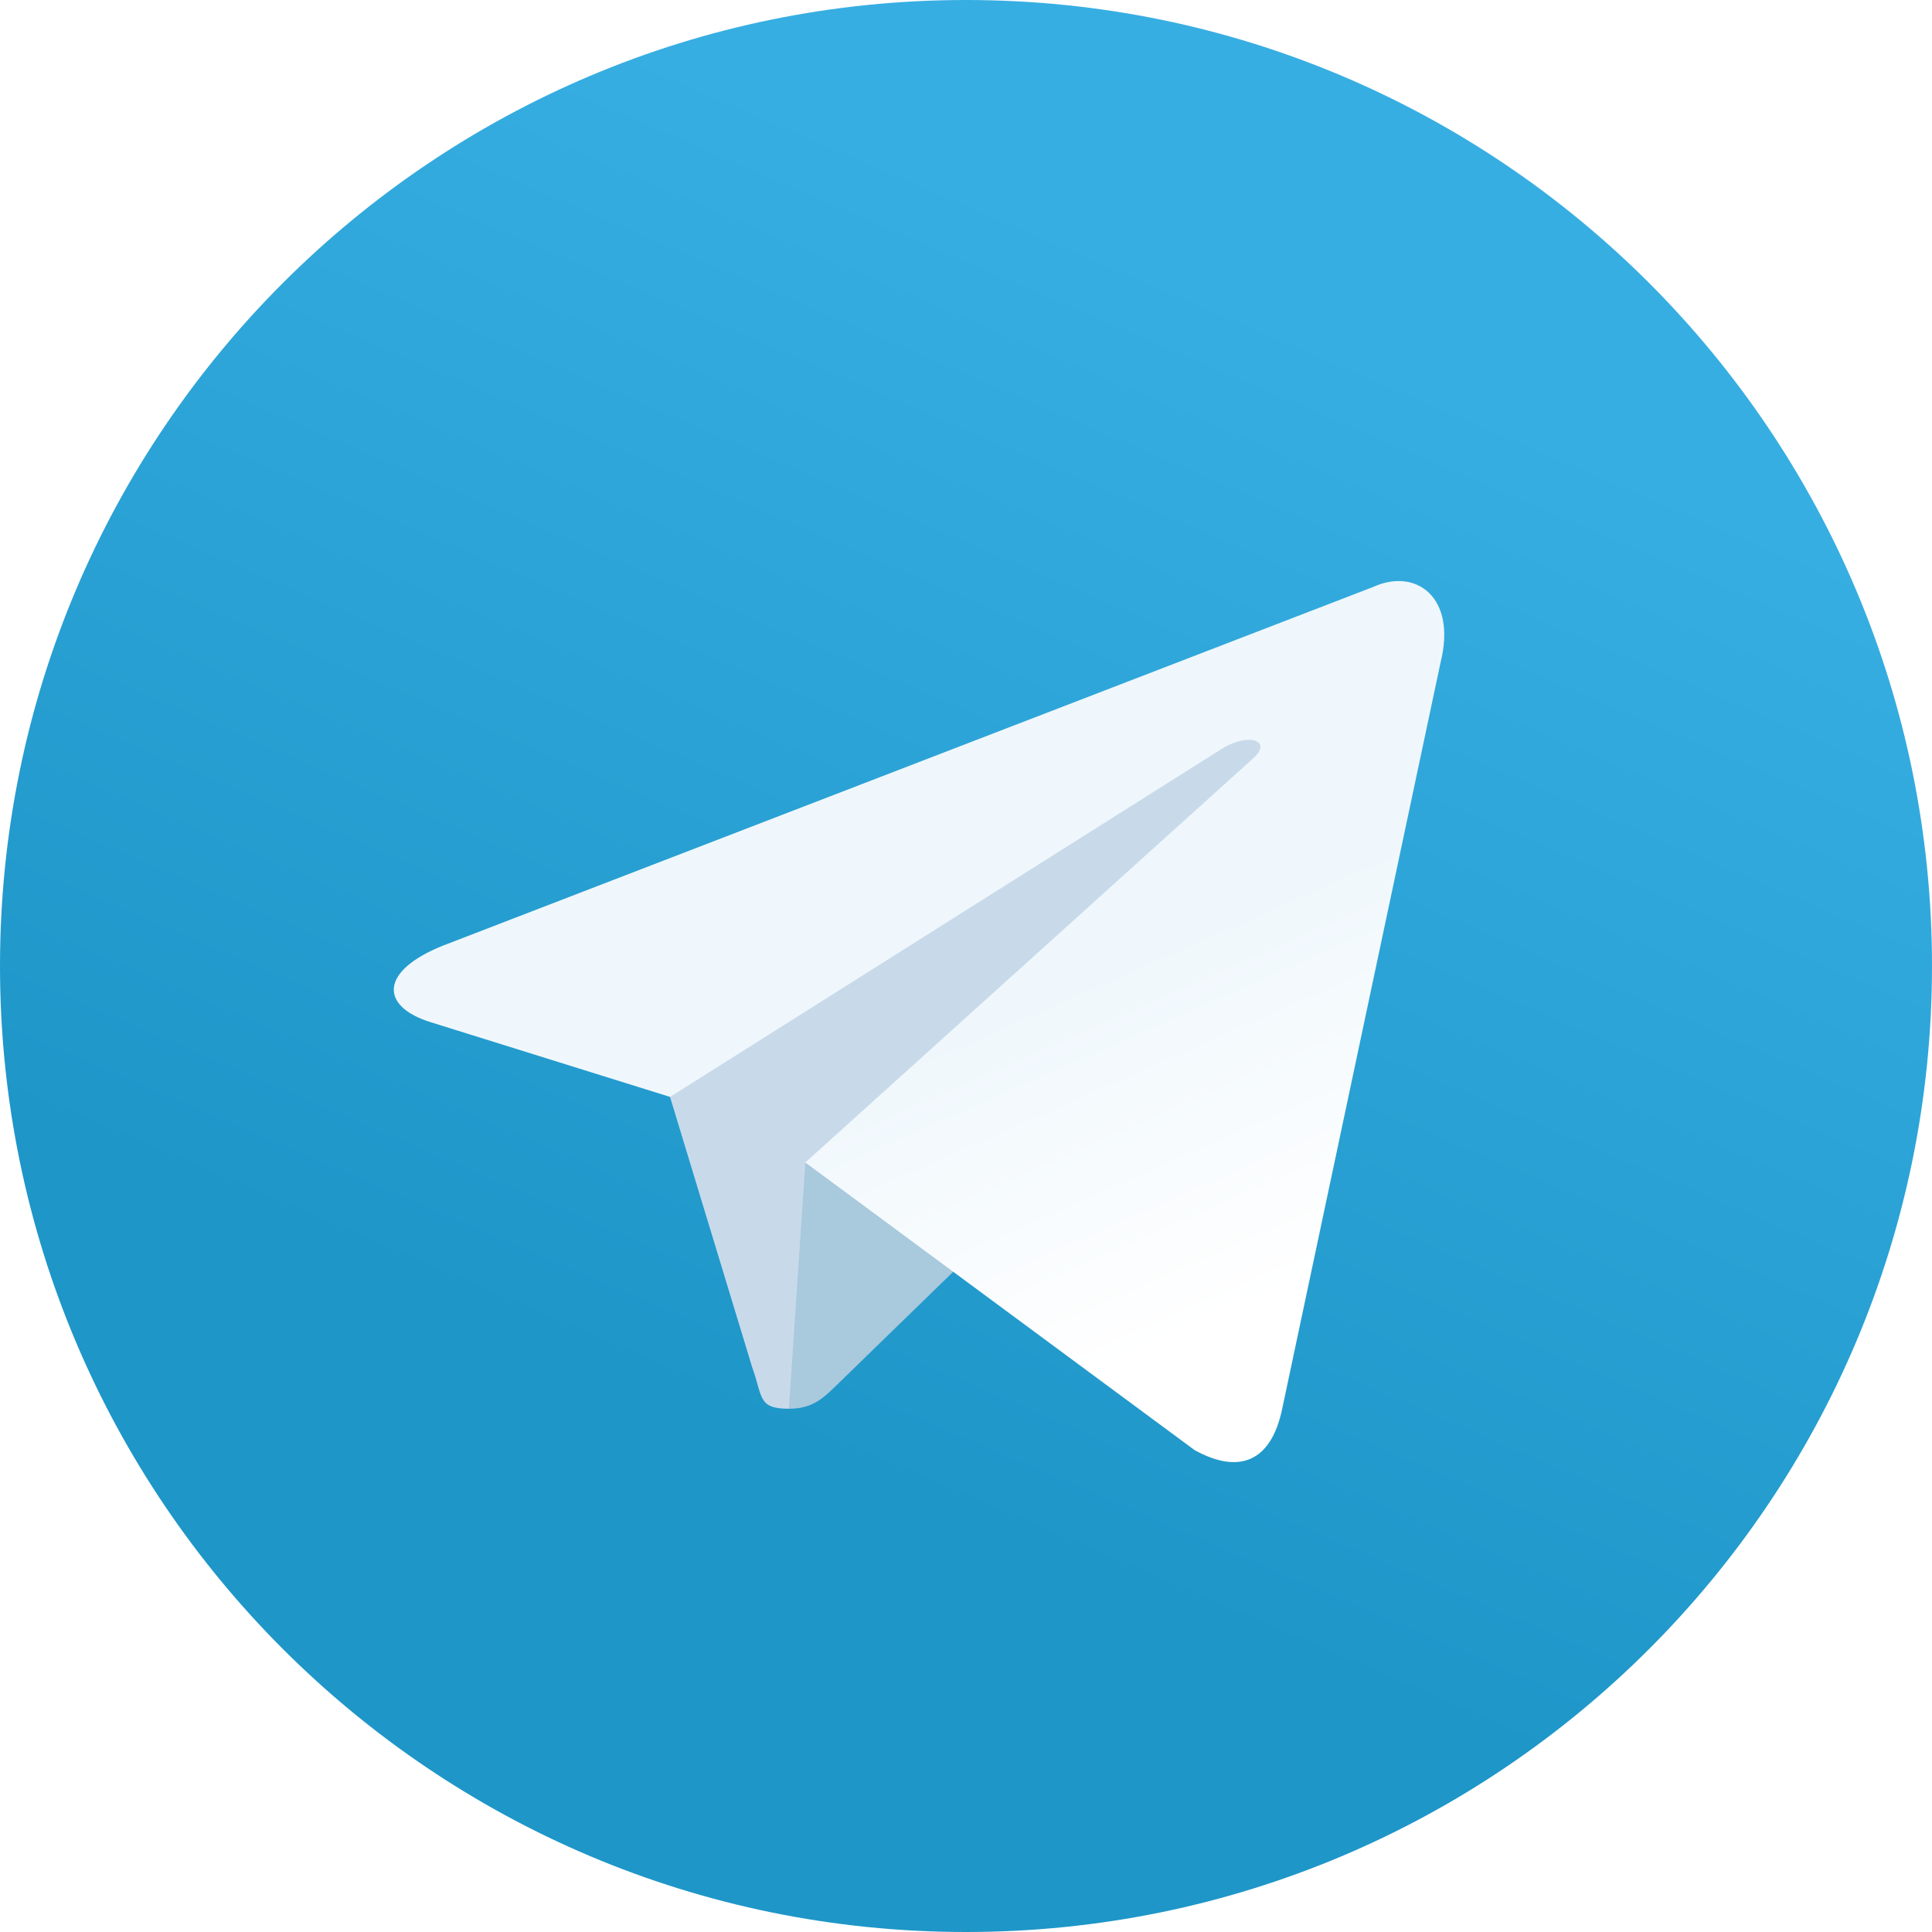
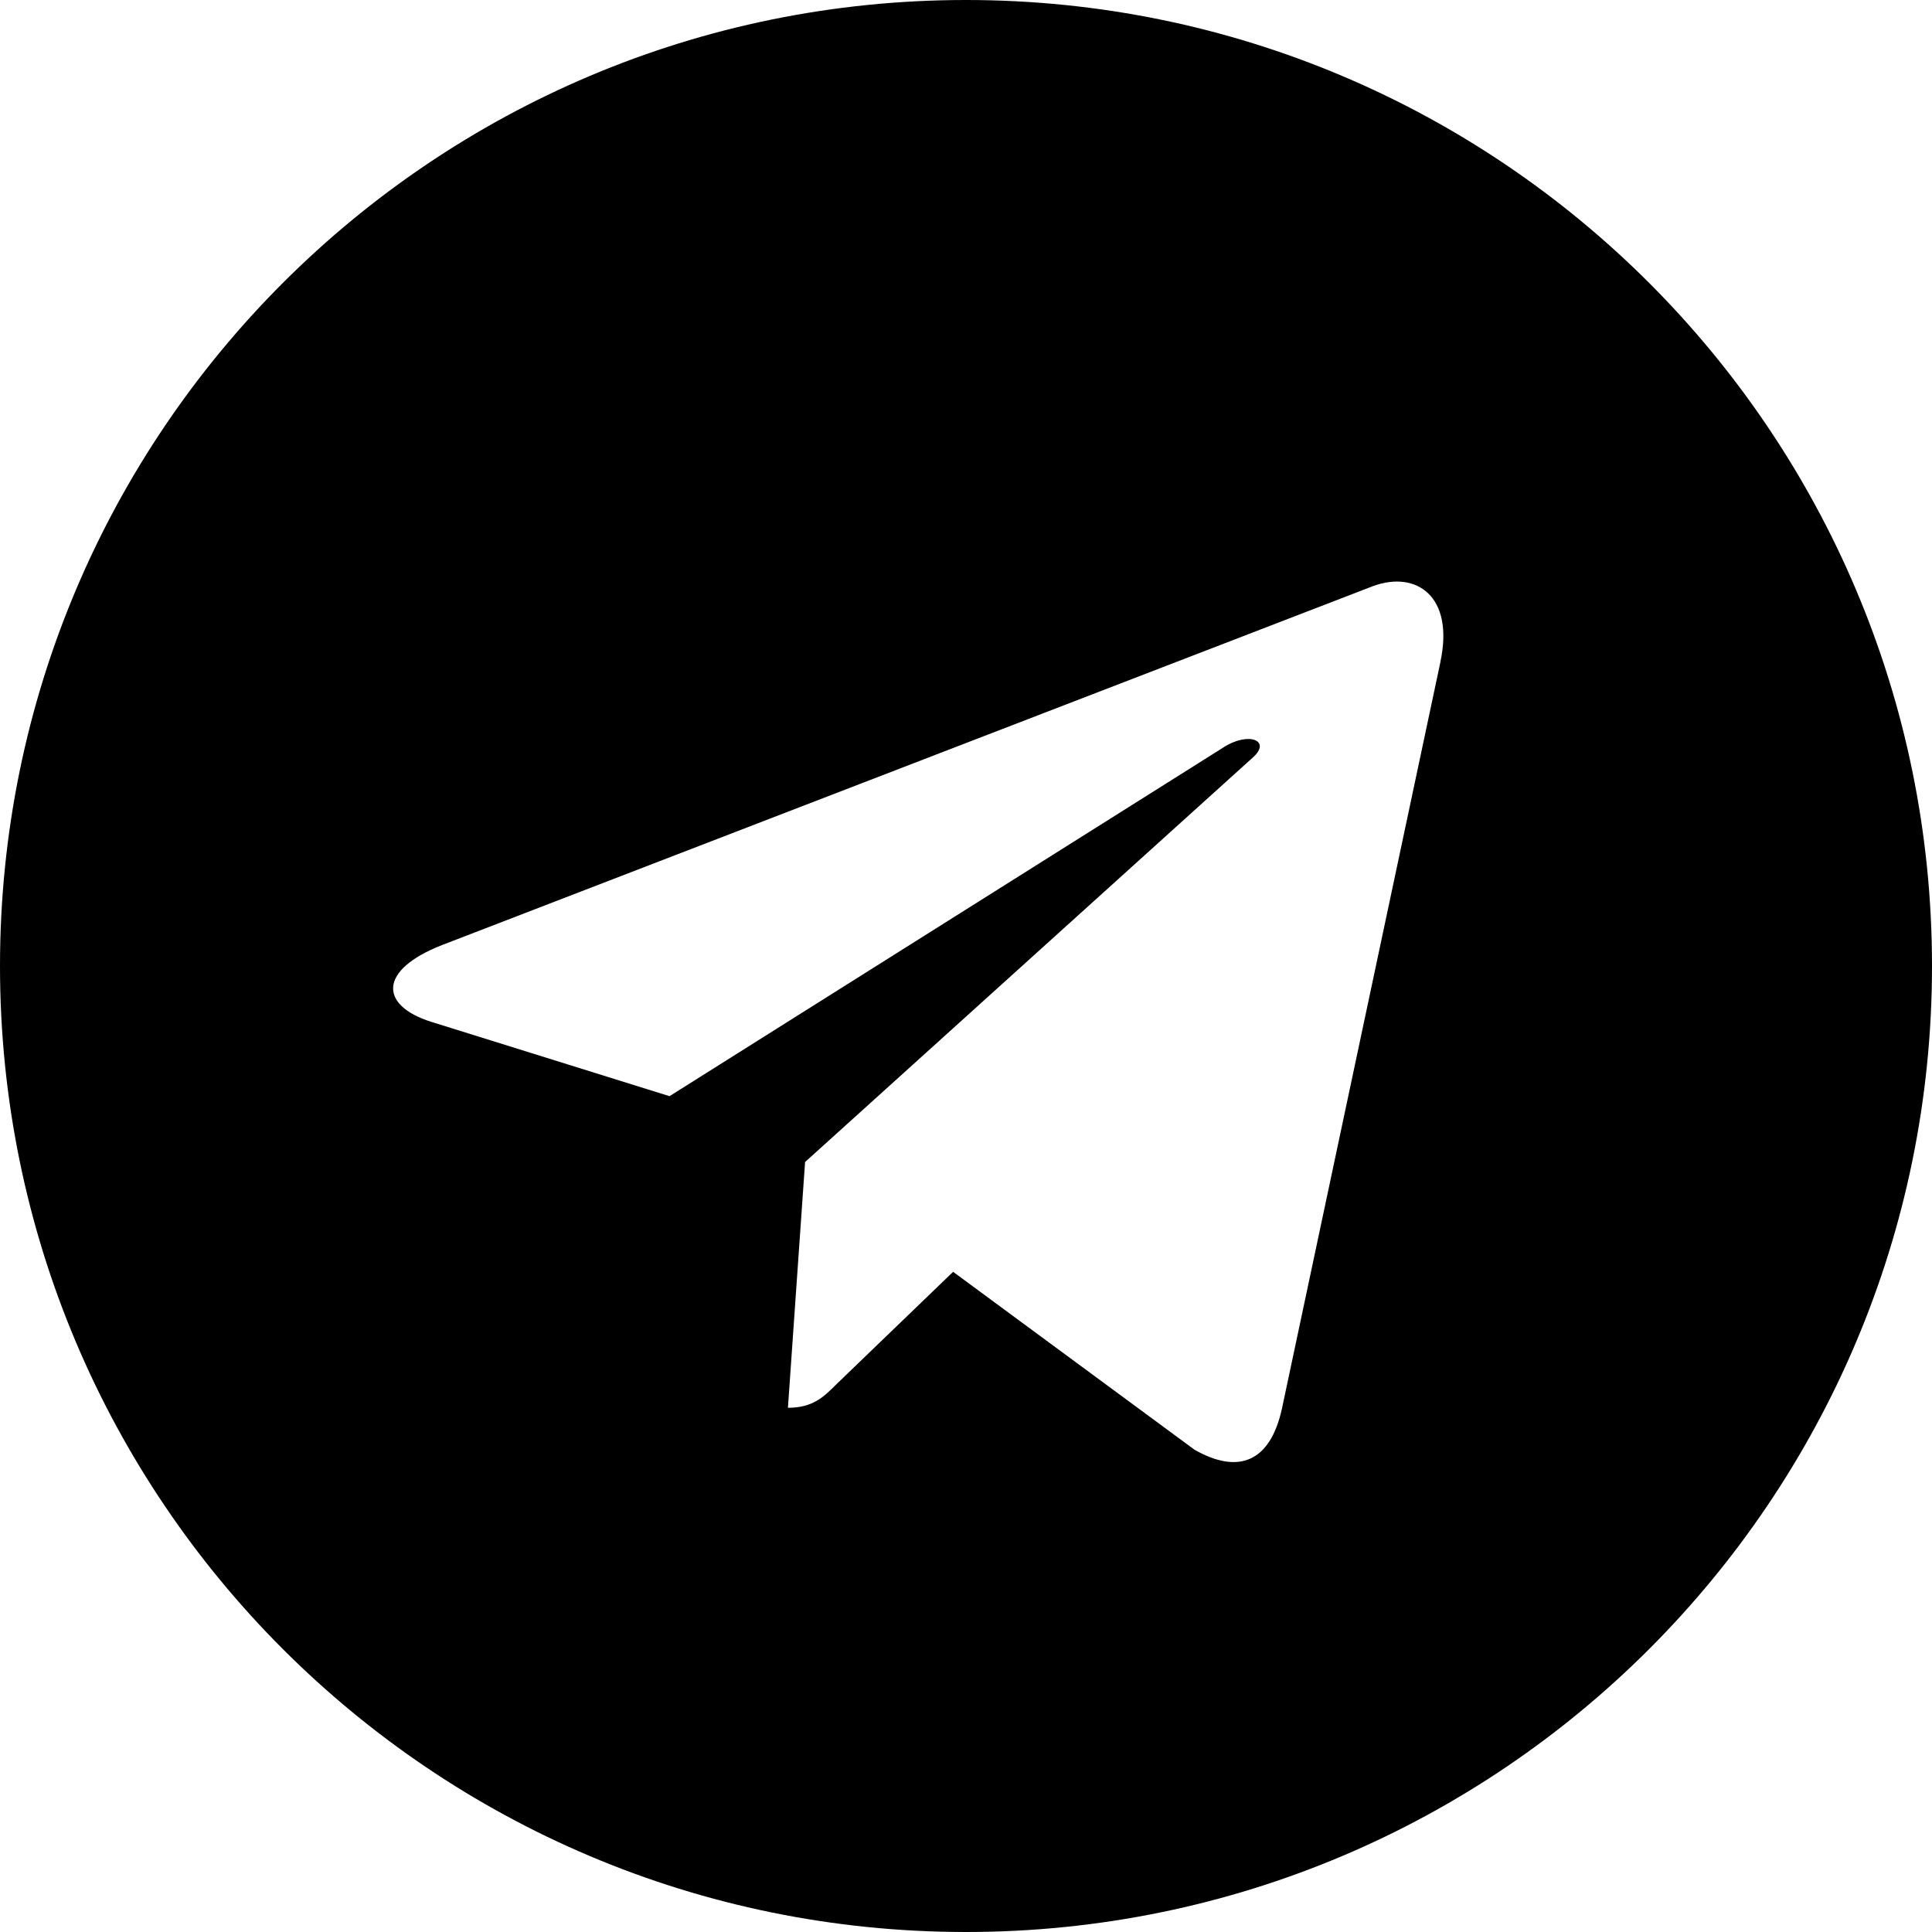
- <svg xmlns="http://www.w3.org/2000/svg" viewBox="0 0 240 240">
-   <defs>
-     <linearGradient id="a" x1=".667" x2=".417" y1=".167" y2=".75">
-       <stop offset="0" stop-color="#37aee2" />
-       <stop offset="1" stop-color="#1e96c8" />
-     </linearGradient>
-     <linearGradient id="b" x1=".66" x2=".851" y1=".437" y2=".802">
-       <stop offset="0" stop-color="#eff7fc" />
-       <stop offset="1" stop-color="#fff" />
-     </linearGradient>
-   </defs>
-   <circle cx="120" cy="120" r="120" fill="url(#a)" />
-   <path fill="#c8daea" d="M98 175c-3.888 0-3.227-1.468-4.568-5.17L82 132.207 170 80" />
-   <path fill="#a9c9dd" d="M98 175c3 0 4.325-1.372 6-3l16-15.558-19.958-12.035" />
-   <path fill="url(#b)" d="M100.04 144.41l48.36 35.729c5.519 3.045 9.501 1.468 10.876-5.123l19.685-92.763c2.015-8.08-3.08-11.746-8.36-9.349l-115.59 44.571c-7.89 3.165-7.843 7.567-1.438 9.528l29.663 9.259 68.673-43.325c3.242-1.966 6.218-.91 3.776 1.258" />
+ <svg xmlns="http://www.w3.org/2000/svg" id="Bold" enable-background="new 0 0 24 24" height="512" viewBox="0 0 24 24" width="512">
+   <path d="m12 24c6.629 0 12-5.371 12-12s-5.371-12-12-12-12 5.371-12 12 5.371 12 12 12zm-6.509-12.26 11.57-4.461c.537-.194 1.006.131.832.943l.001-.001-1.97 9.281c-.146.658-.537.818-1.084.508l-3-2.211-1.447 1.394c-.16.16-.295.295-.605.295l.213-3.053 5.56-5.023c.242-.213-.054-.333-.373-.121l-6.871 4.326-2.962-.924c-.643-.204-.657-.643.136-.953z" />
</svg>
